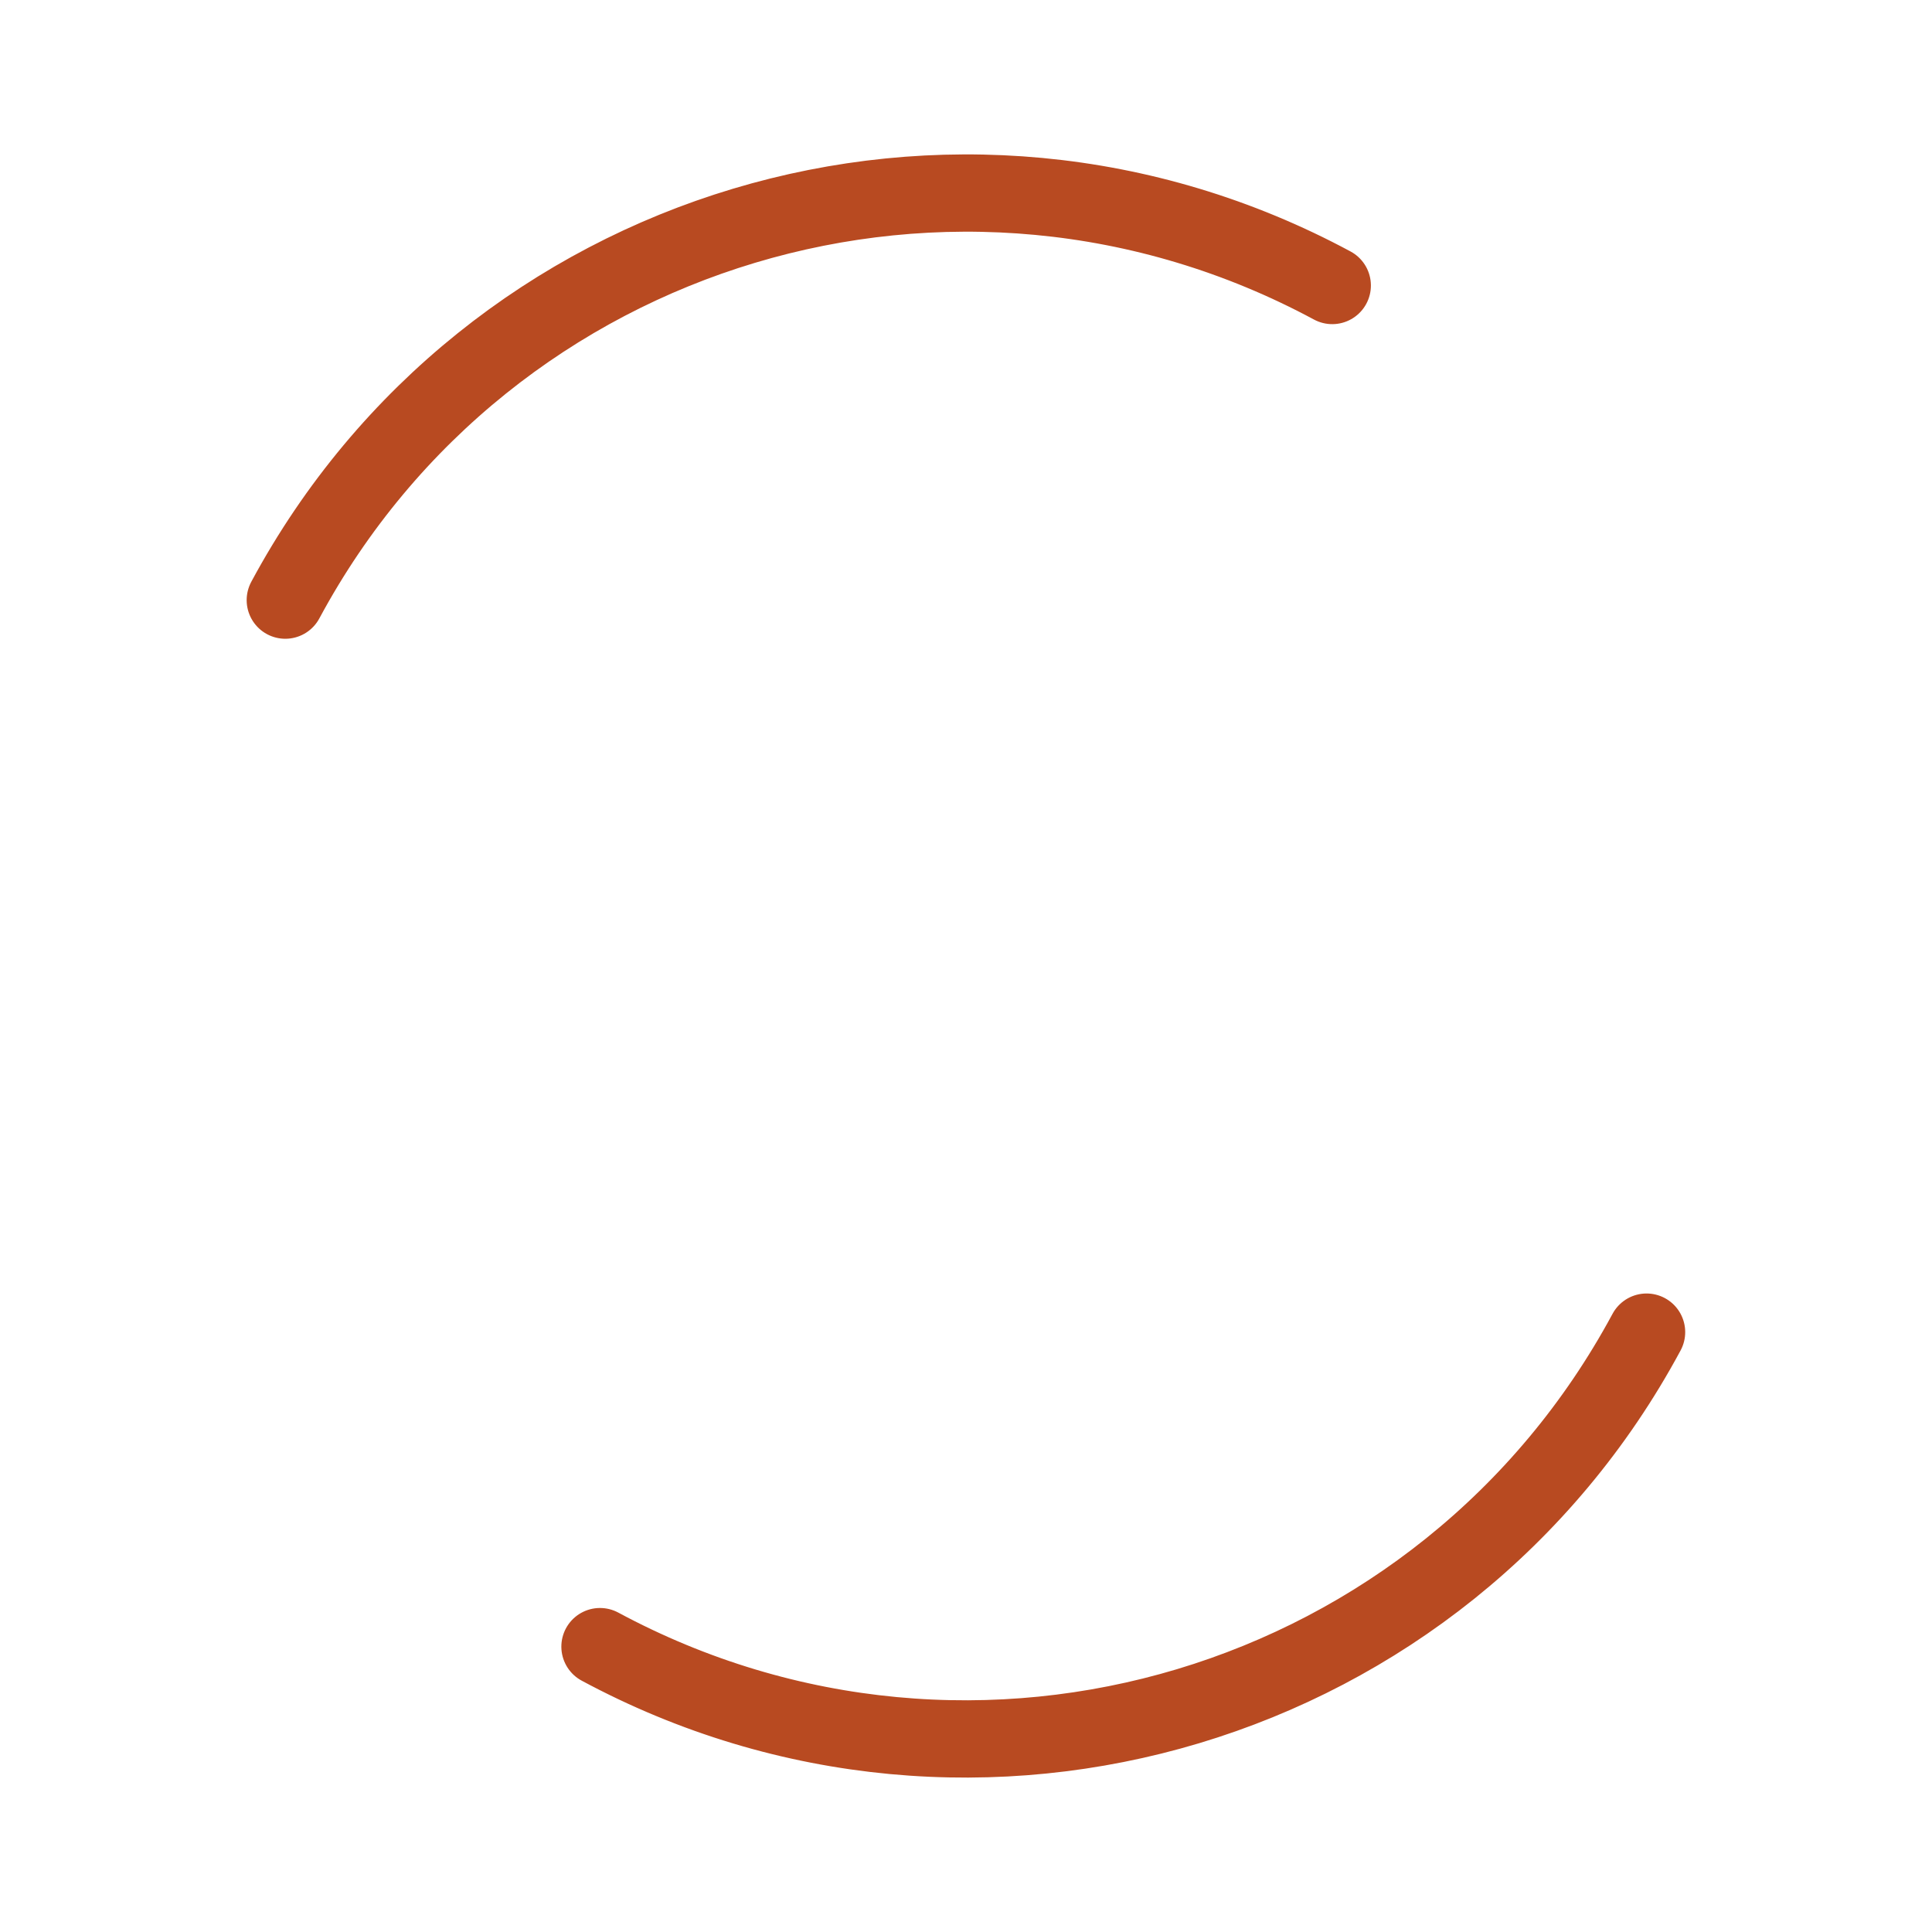
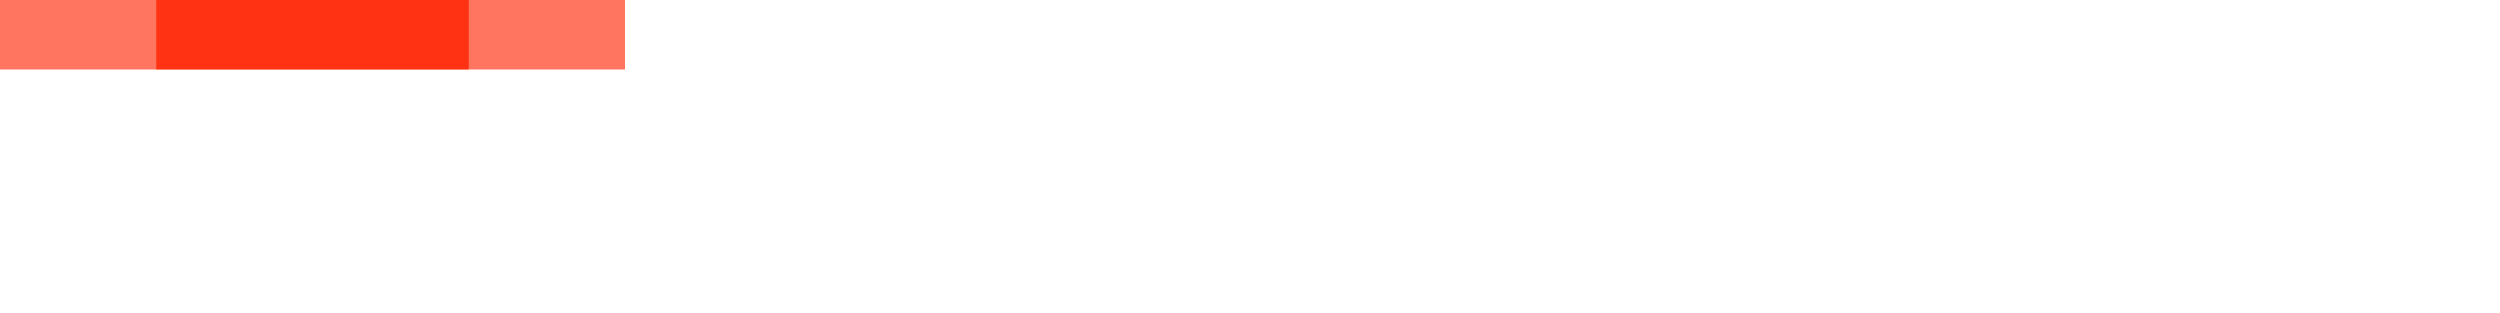
- <svg xmlns="http://www.w3.org/2000/svg" width="60px" height="60px" viewBox="0 0 100 100" preserveAspectRatio="xMidYMid" class="lds-dual-ring" style="background: none;">
-   <circle cx="50" cy="50" ng-attr-r="{{config.radius}}" ng-attr-stroke-width="{{config.width}}" ng-attr-stroke="{{config.stroke}}" ng-attr-stroke-dasharray="{{config.dasharray}}" fill="none" stroke-linecap="round" r="40" stroke-width="4" stroke="#b84a21" stroke-dasharray="62.832 62.832" transform="rotate(208.302 50 50)">
-     <animateTransform attributeName="transform" type="rotate" calcMode="linear" values="0 50 50;360 50 50" keyTimes="0;1" dur="5.3s" begin="0s" repeatCount="indefinite" />
-   </circle>
+ <svg xmlns="http://www.w3.org/2000/svg" viewBox="0 14 32 18" width="32" height="4" fill="#f20" preserveAspectRatio="none">
+   <path opacity="0.8" transform="translate(0 0)" d="M2 14 V18 H6 V14z">
+     <animateTransform attributeName="transform" type="translate" values="0 0; 24 0; 0 0" dur="2s" begin="0" repeatCount="indefinite" keySplines="0.2 0.2 0.4 0.8;0.2 0.2 0.4 0.8" calcMode="spline" />
+   </path>
+   <path opacity="0.5" transform="translate(0 0)" d="M0 14 V18 H8 V14z">
+     <animateTransform attributeName="transform" type="translate" values="0 0; 24 0; 0 0" dur="2s" begin="0.1s" repeatCount="indefinite" keySplines="0.2 0.2 0.4 0.8;0.2 0.2 0.4 0.8" calcMode="spline" />
+   </path>
+   <path opacity="0.25" transform="translate(0 0)" d="M0 14 V18 H8 V14z">
+     <animateTransform attributeName="transform" type="translate" values="0 0; 24 0; 0 0" dur="2s" begin="0.2s" repeatCount="indefinite" keySplines="0.2 0.2 0.4 0.8;0.2 0.2 0.4 0.8" calcMode="spline" />
+   </path>
</svg>
